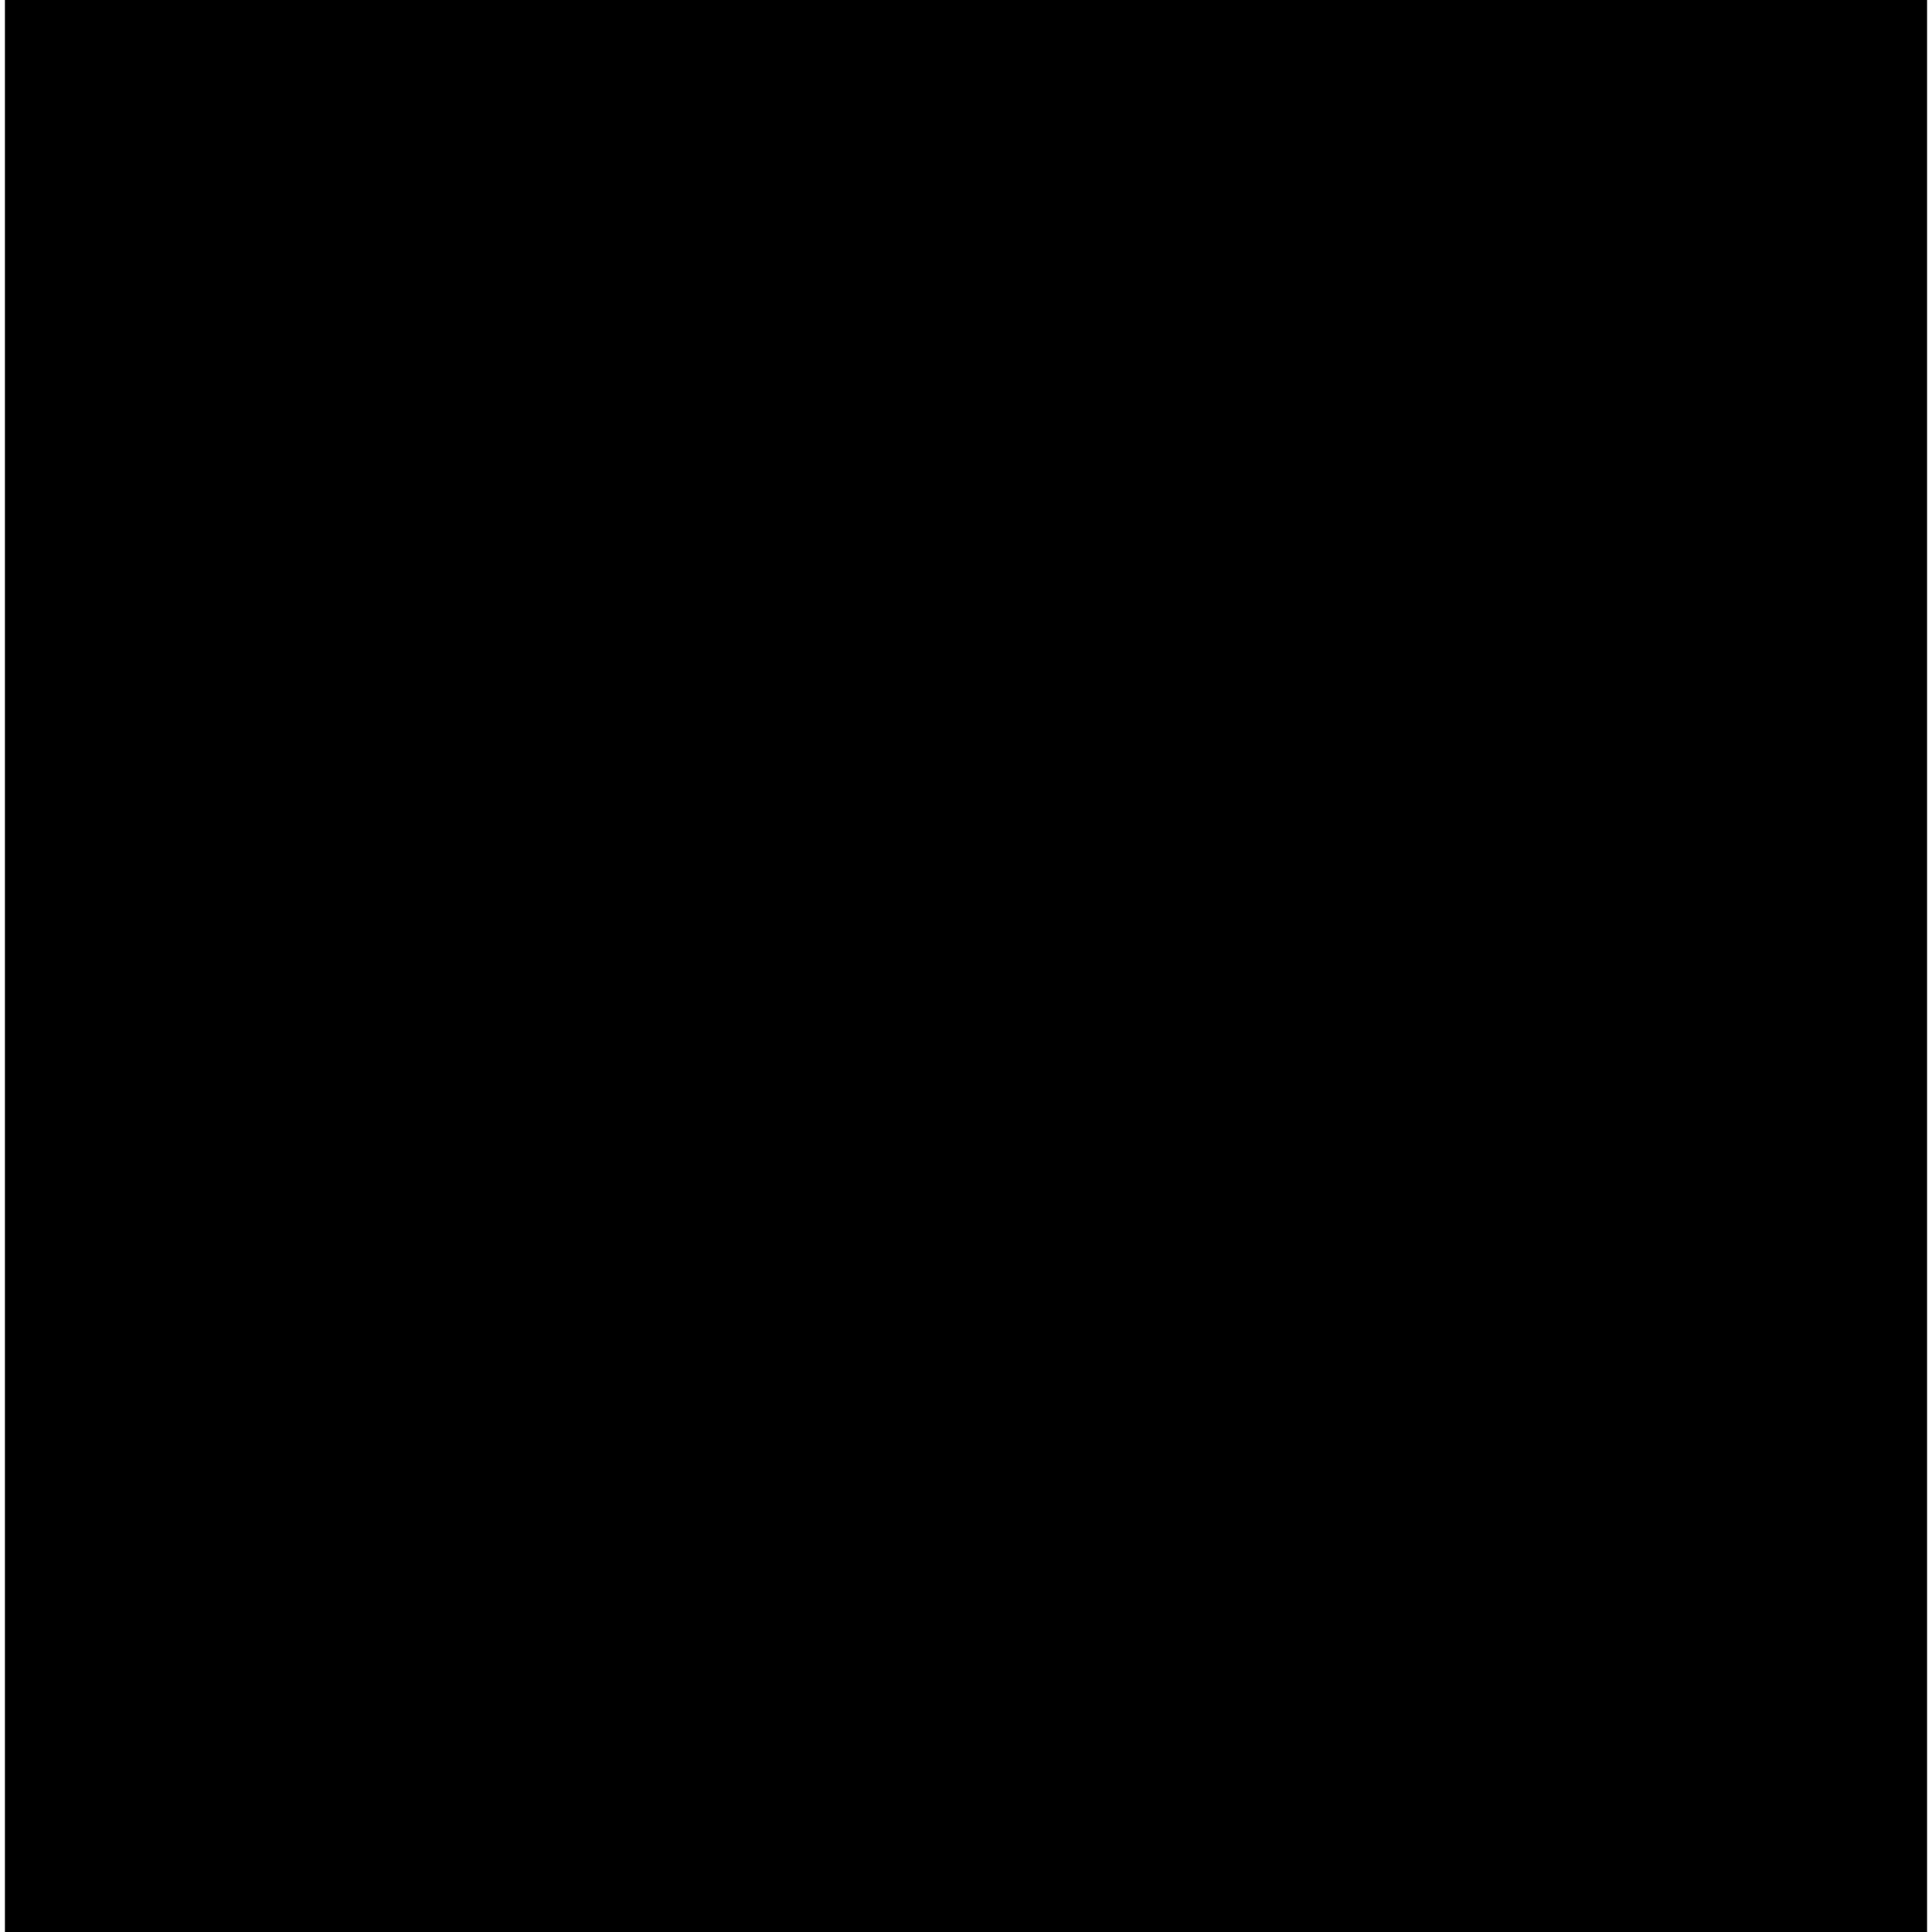
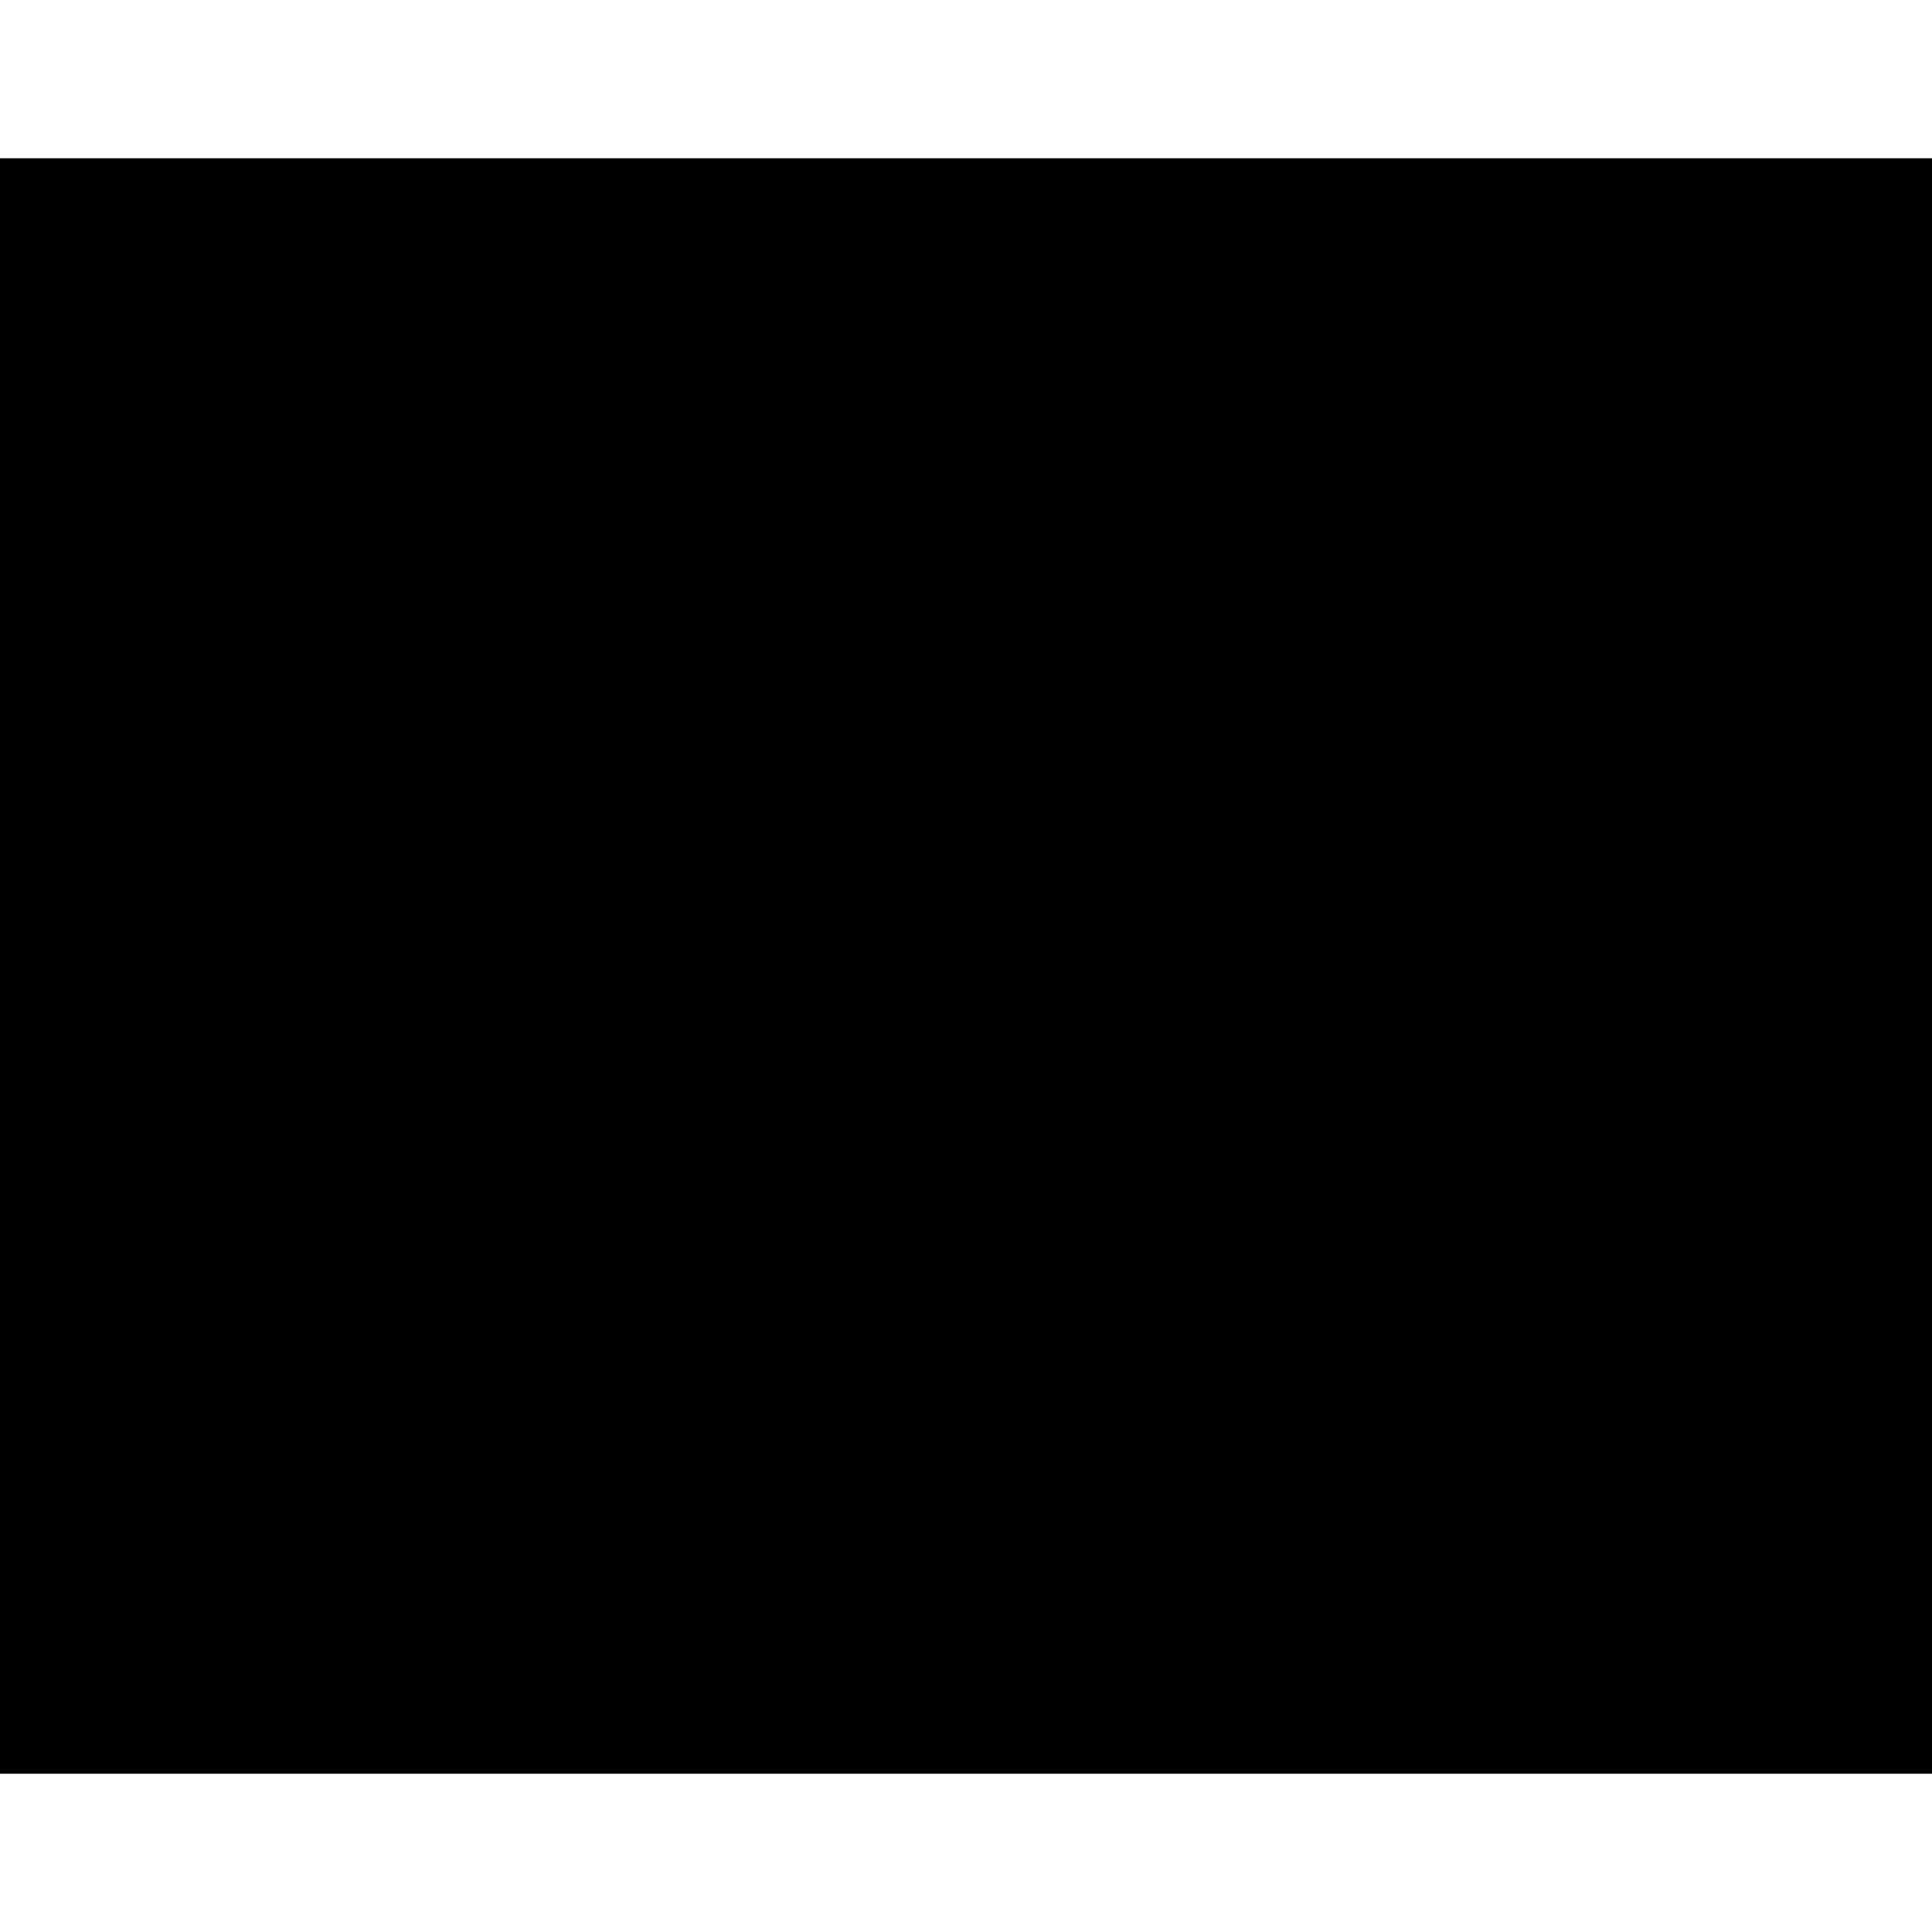
- <svg xmlns="http://www.w3.org/2000/svg" version="1.0" width="1176pt" height="1176pt" viewBox="0 0 1176 1176" preserveAspectRatio="xMidYMid meet">
-   <g transform="translate(0,1176) scale(0.1,-0.1)" fill="#000000" stroke="none">
-     <path d="M30 5880 l0 -5880 5850 0 5850 0 0 5880 0 5880 -5850 0 -5850 0 0 -5880z" />
+ <svg xmlns="http://www.w3.org/2000/svg" version="1.0" width="940pt" height="940pt" viewBox="0 0 940 940" preserveAspectRatio="xMidYMid meet">
+   <g transform="translate(0,940) scale(0.1,-0.1)" fill="#000000" stroke="none">
+     <path d="M0 4700 l0 -3930 4700 0 4700 0 0 3930 0 3930 -4700 0 -4700 0 0 -3930z" />
  </g>
</svg>
